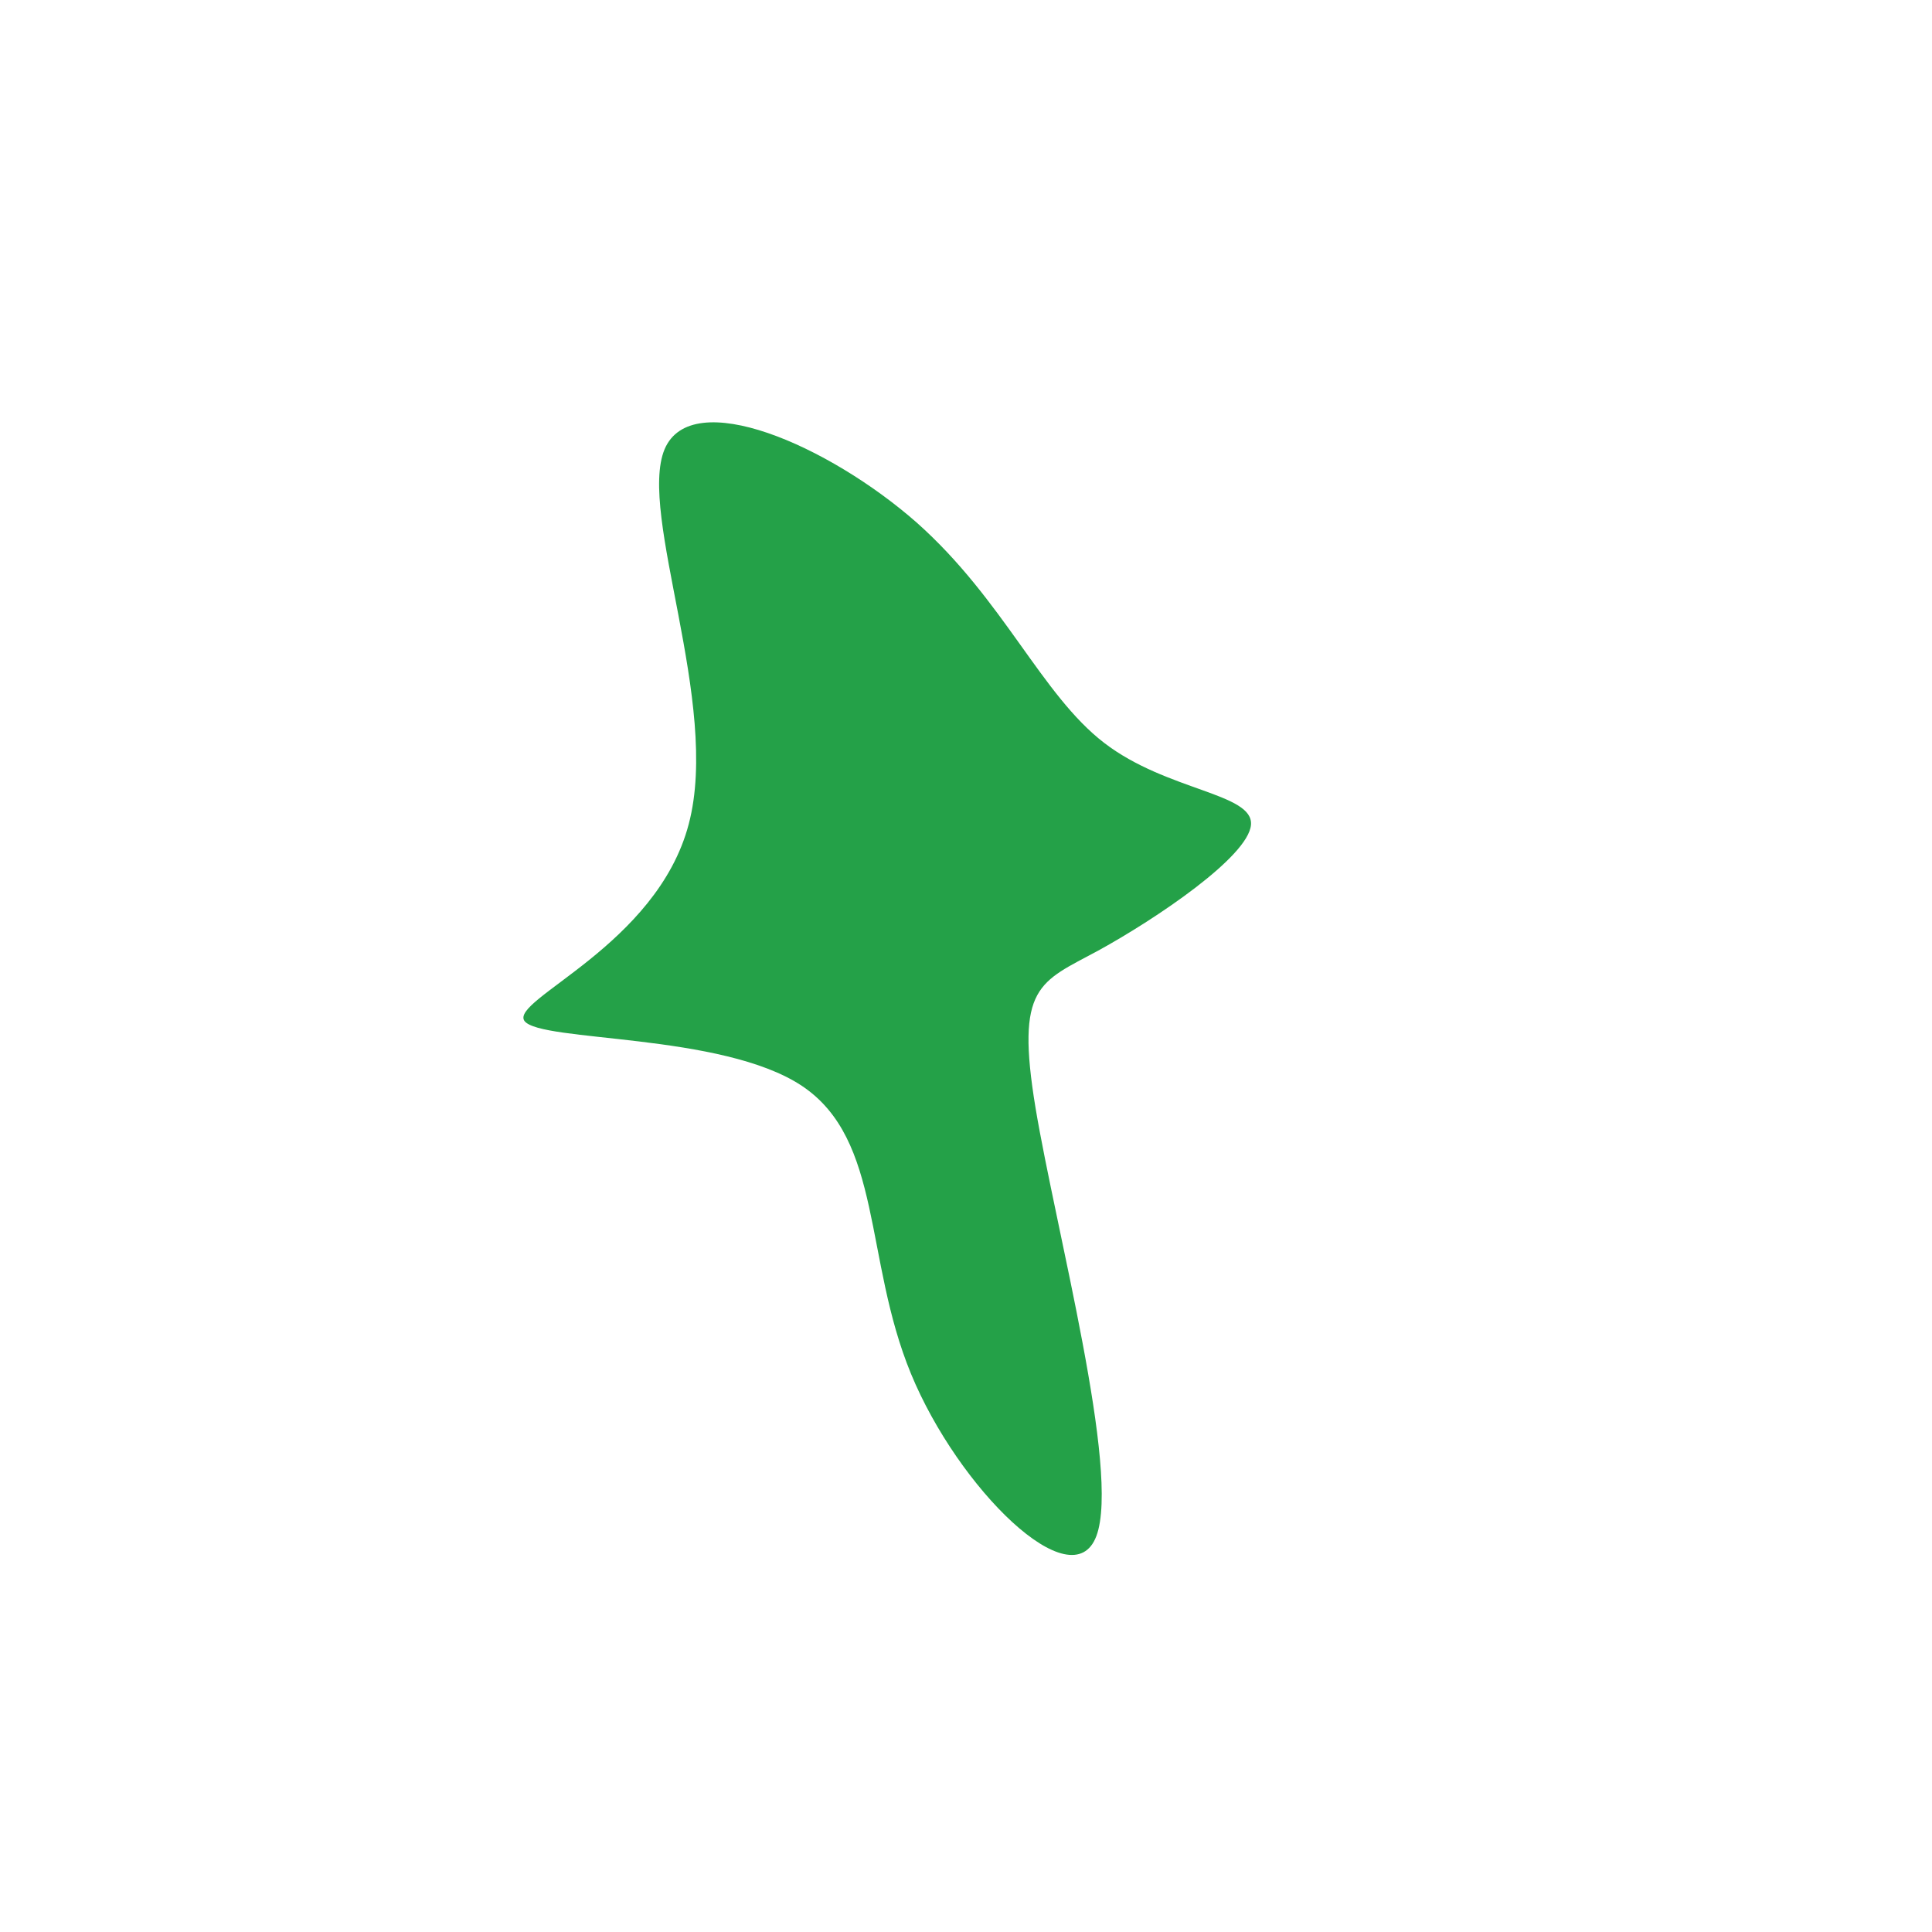
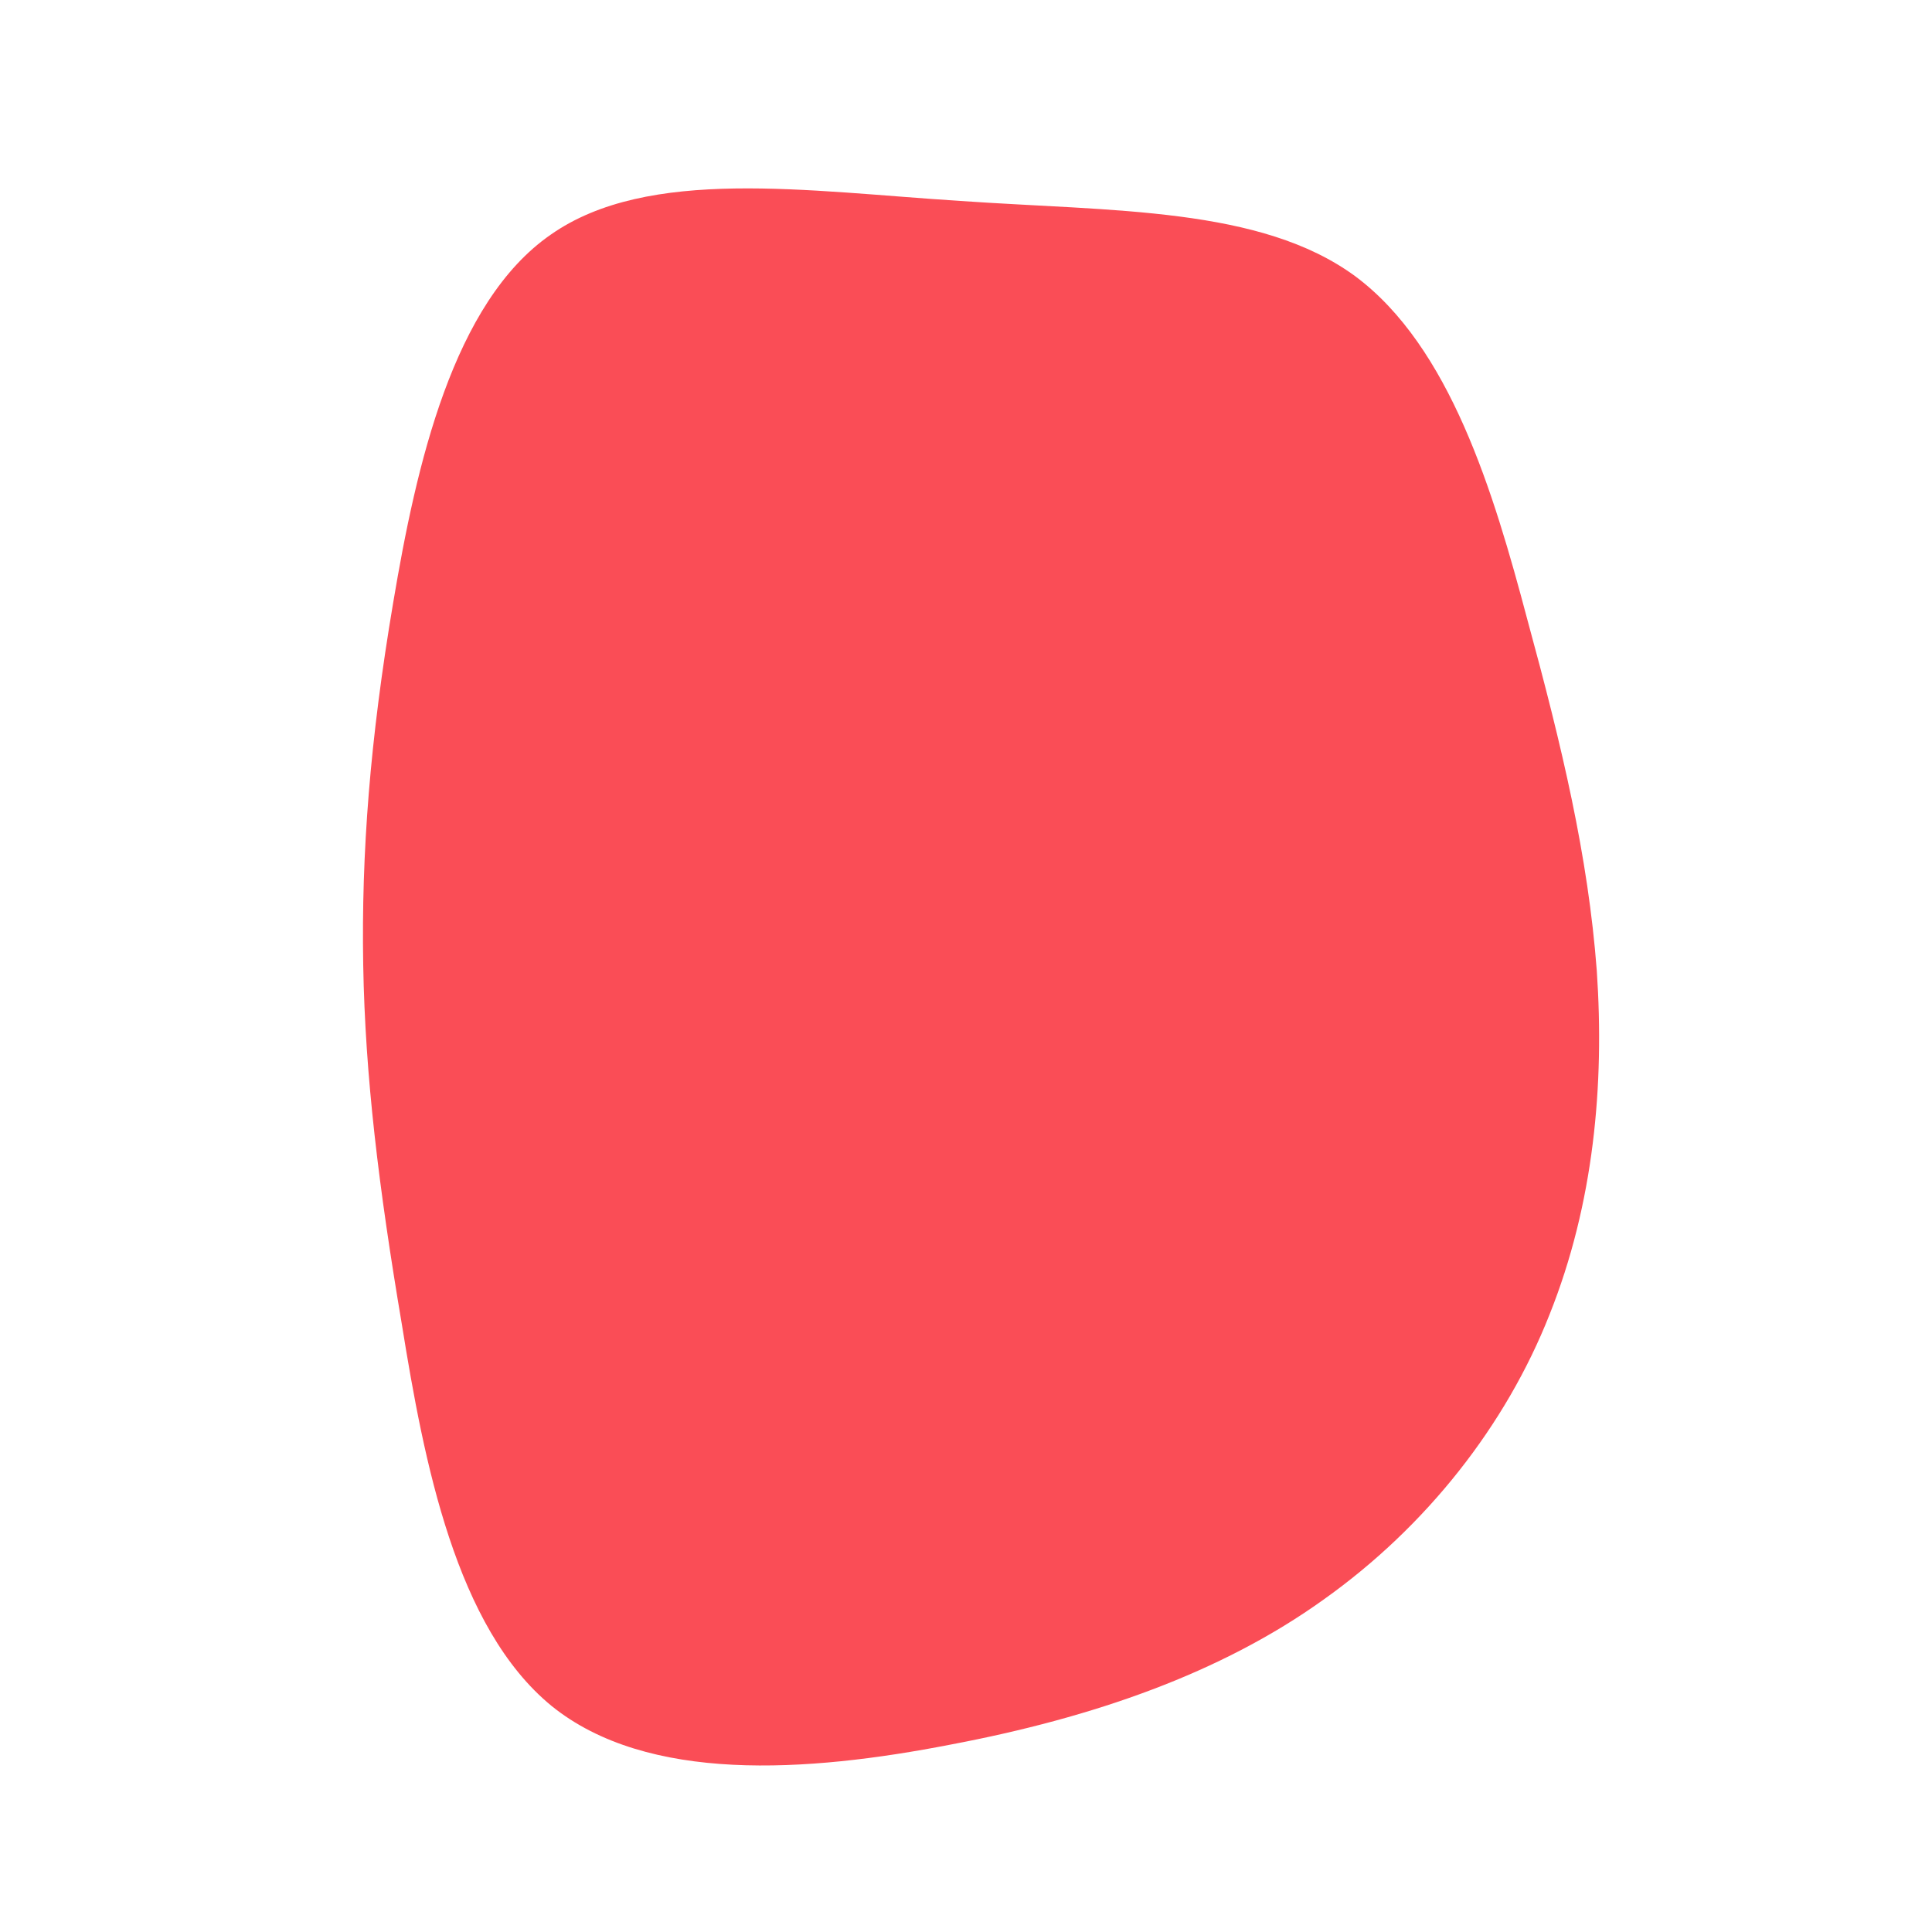
<svg xmlns="http://www.w3.org/2000/svg" viewBox="0 0 200 200">
-   <path fill="#24A148" d="M14.3,-23.1C20.8,-18.1,29.8,-17.9,29.5,-14.6C29.2,-11.3,19.7,-4.9,13.7,-1.6C7.6,1.7,5.1,2,7.2,14.7C9.3,27.3,16,52.3,13.5,59C11,65.7,-0.8,54.1,-5.7,42.2C-10.6,30.3,-8.6,18,-17,12.4C-25.3,6.9,-44,7.9,-45.7,5.7C-47.3,3.5,-32,-2.1,-28.7,-14.7C-25.4,-27.2,-34,-46.8,-31.2,-53.5C-28.4,-60.1,-14.2,-53.9,-5.1,-45.9C3.9,-37.9,7.8,-28.1,14.3,-23.1Z" transform="translate(100 100)" />
+   <path fill="#FA4D56" d="M40.3,-71.4C50.1,-64.1,54.6,-49.1,58.1,-35.9C61.7,-22.7,64.4,-11.4,65.3,0.5C66.1,12.3,65,24.6,60.4,36.1C55.9,47.5,47.7,58,37,65.6C26.4,73.2,13.2,77.8,-1.6,80.6C-16.5,83.5,-33,84.6,-42.9,76.6C-52.8,68.5,-56.1,51.4,-58.4,37.1C-60.8,22.9,-62.2,11.4,-62.4,-0.1C-62.6,-11.7,-61.7,-23.4,-59.3,-37.6C-56.9,-51.9,-53.1,-68.7,-43,-75.7C-32.9,-82.8,-16.4,-80.2,-0.6,-79.2C15.2,-78.1,30.5,-78.6,40.3,-71.4Z" transform="translate(100 100)" />
</svg>
